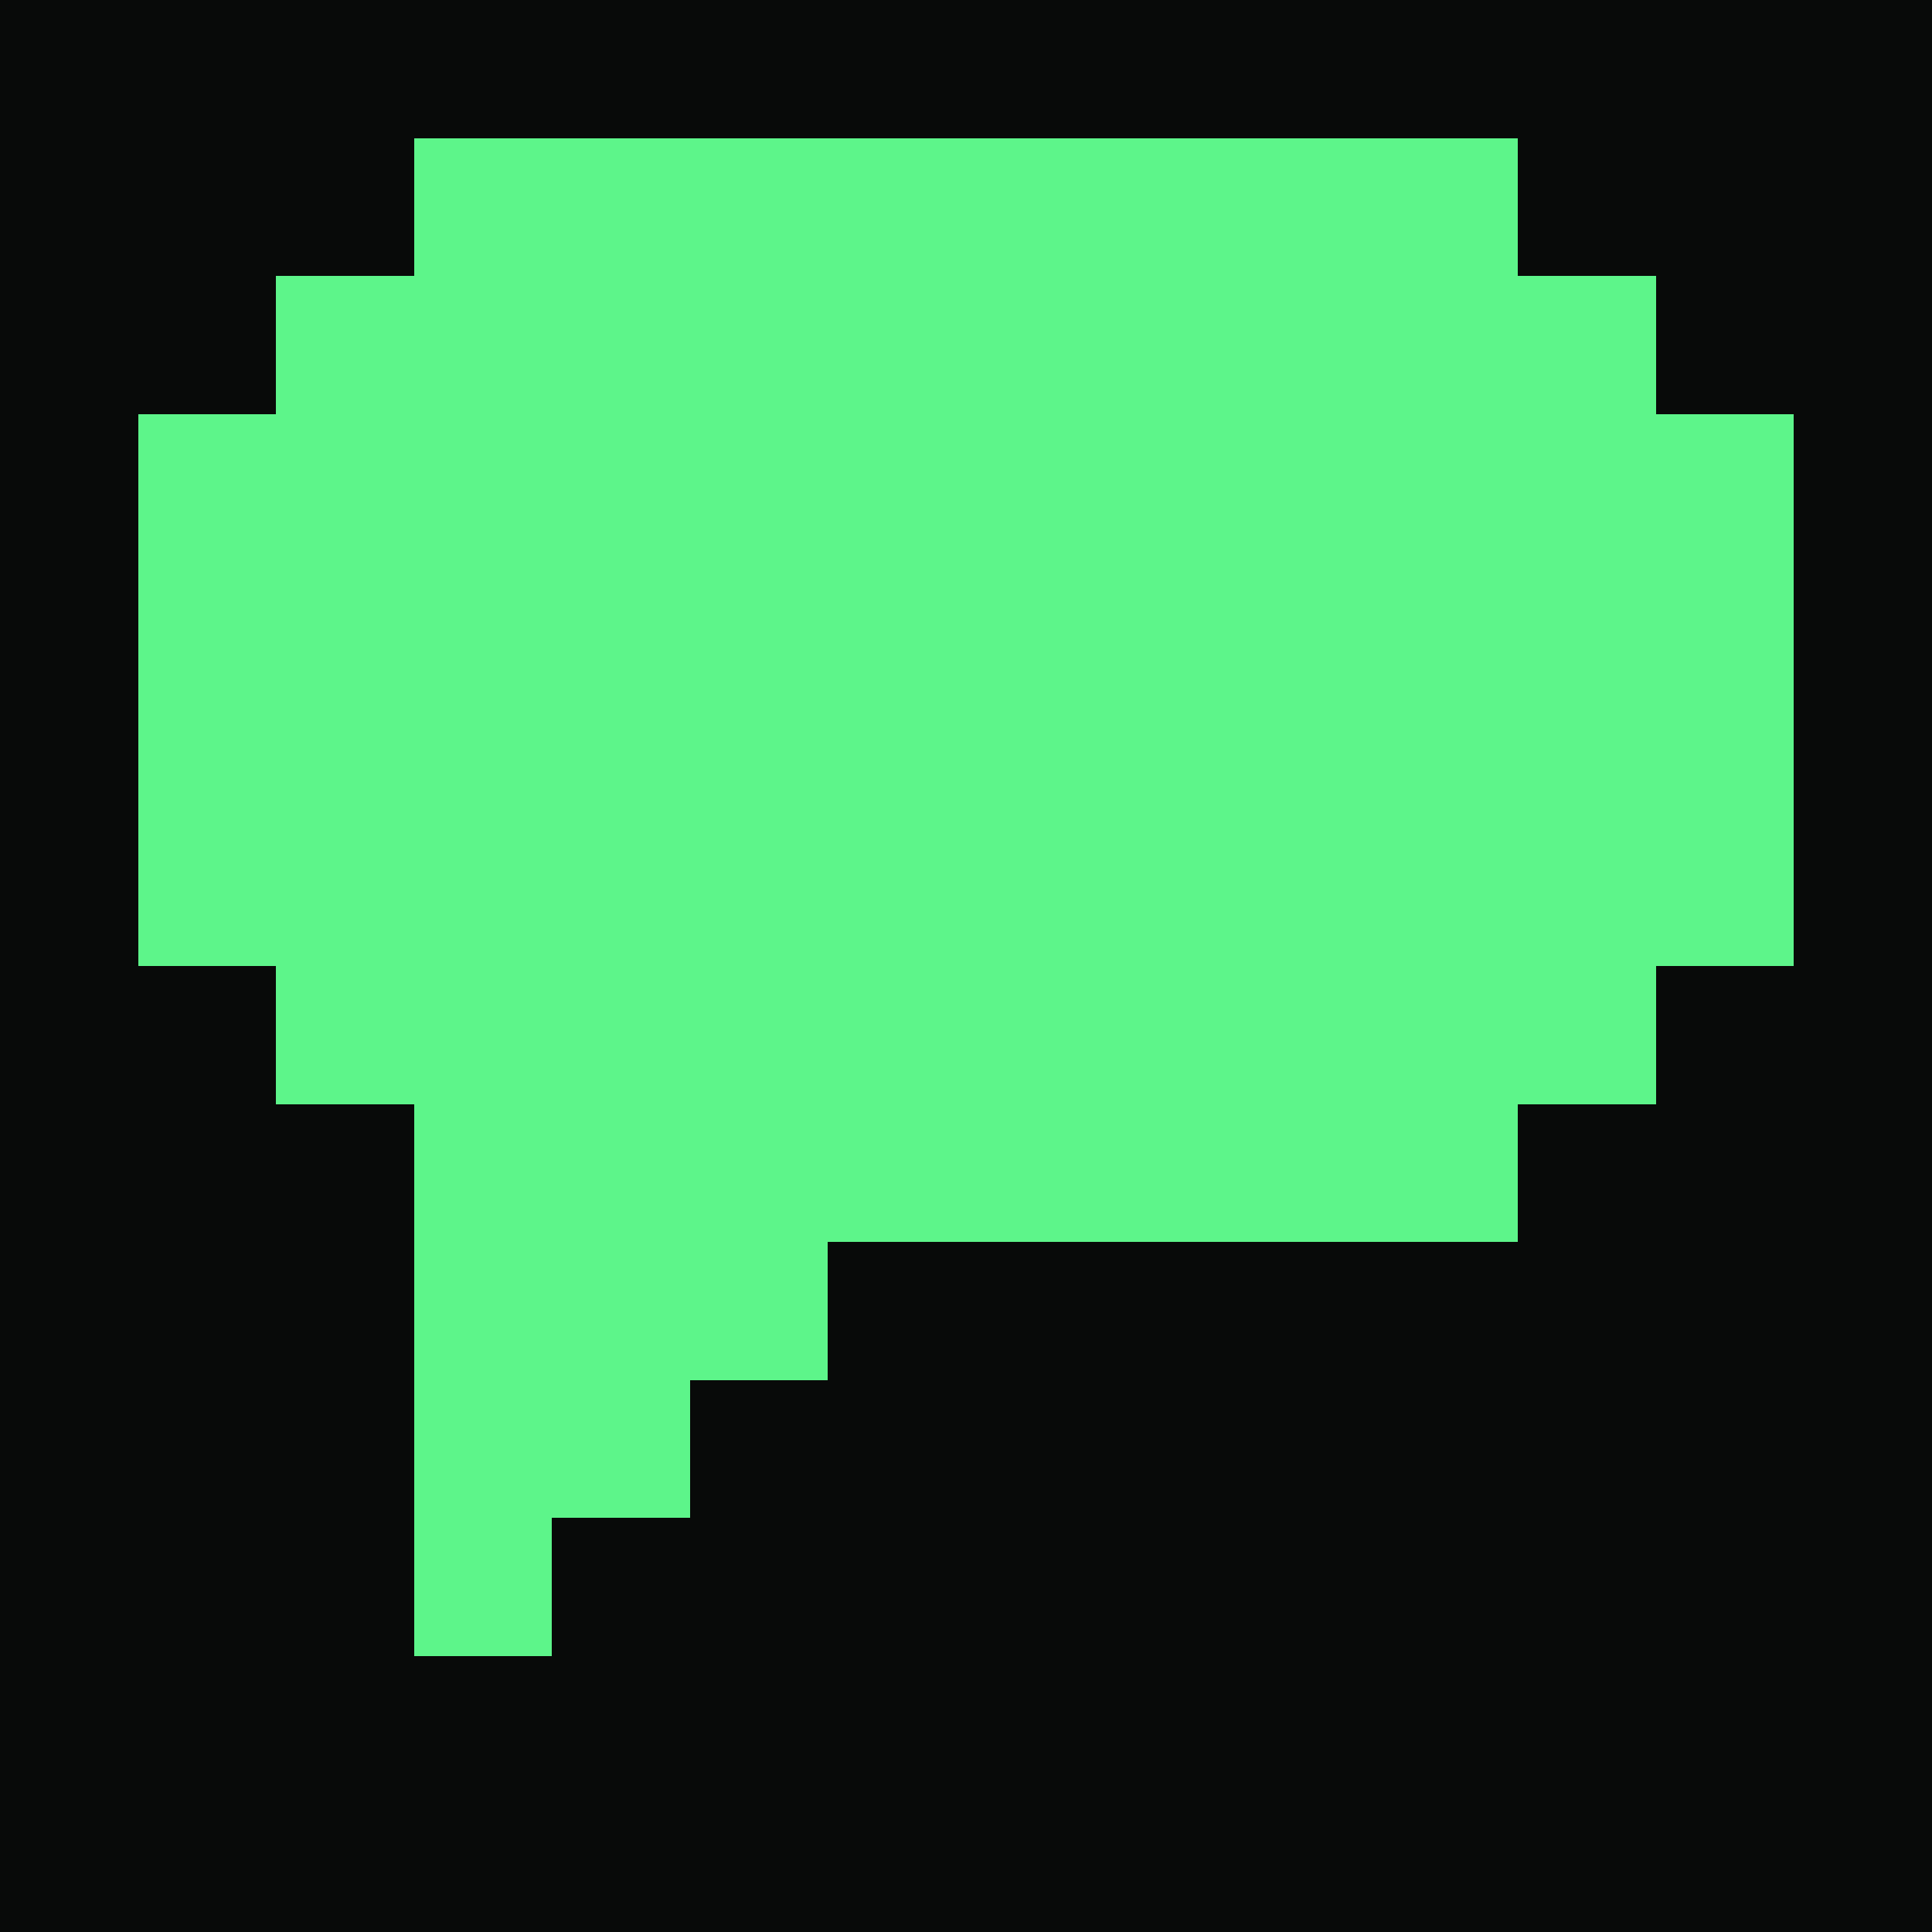
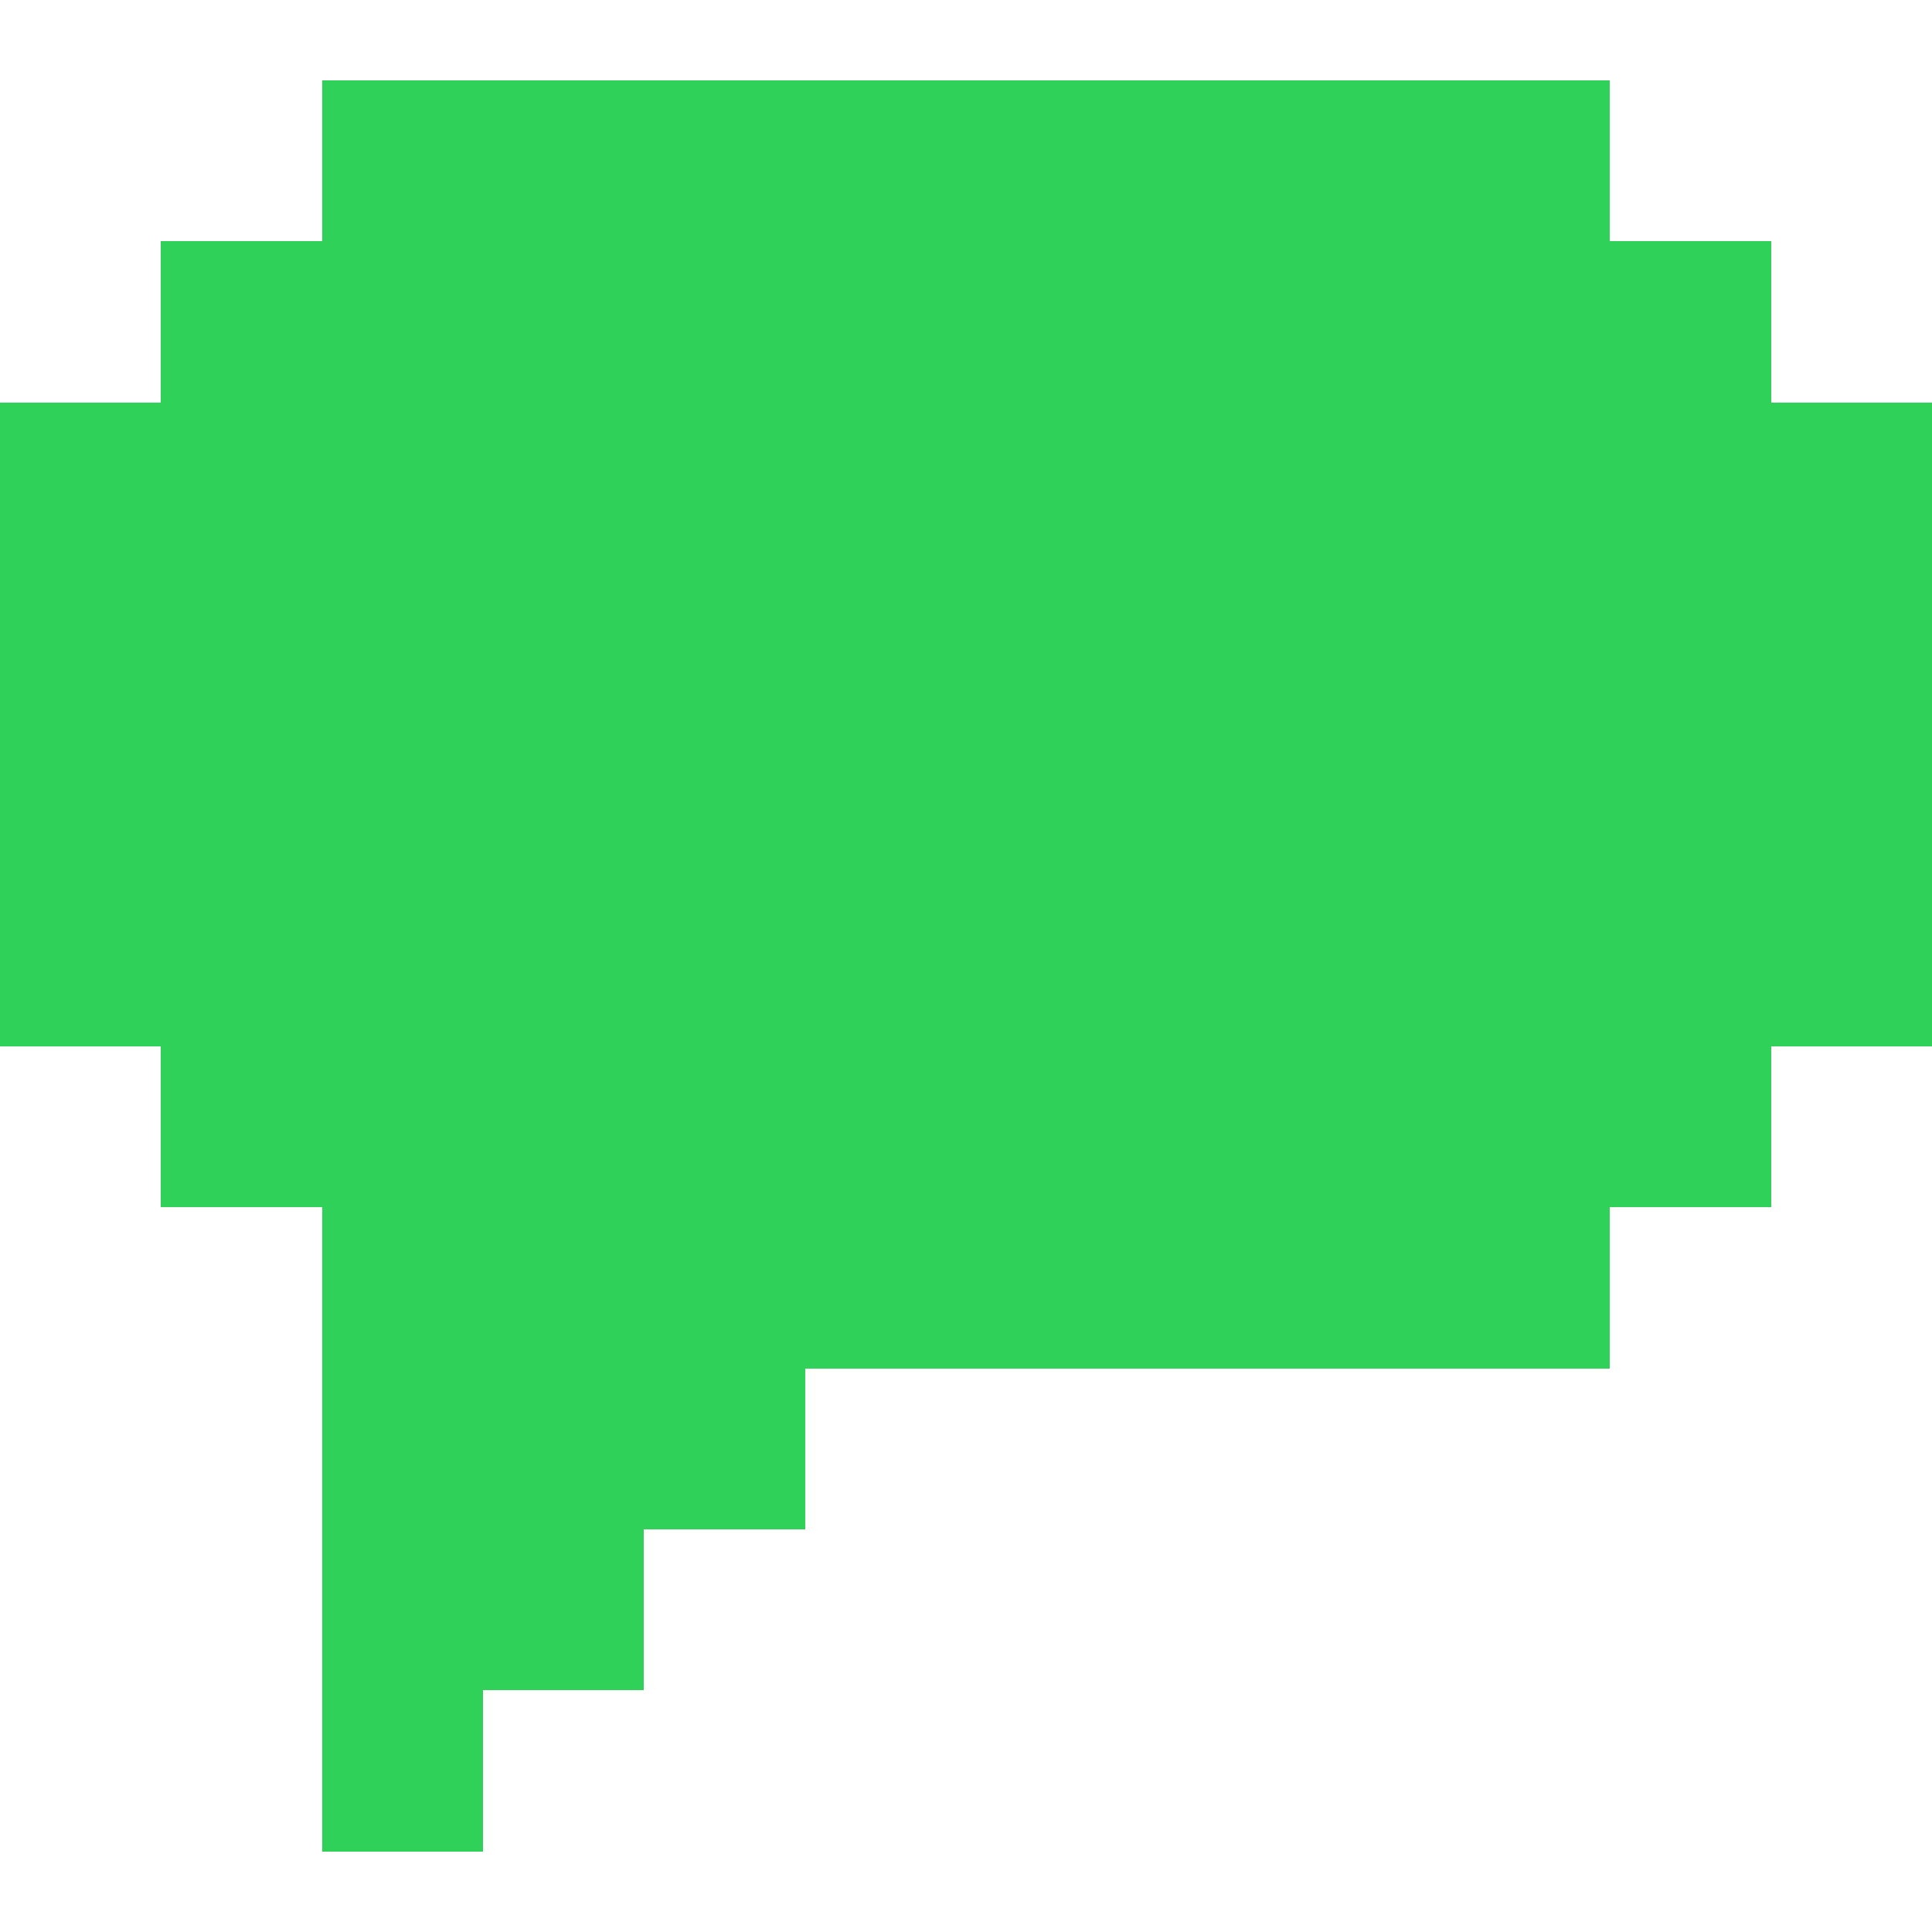
- <svg xmlns="http://www.w3.org/2000/svg" viewBox="0 0 14 14" shape-rendering="crispEdges">
-   <rect width="14" height="14" fill="#080a09" />
-   <g fill="#5df58a" transform="translate(1 1)">
+ <svg xmlns="http://www.w3.org/2000/svg" viewBox="0 0 12 12" shape-rendering="crispEdges">
+   <g fill="#30d158" transform="translate(0 0.5)">
    <rect x="2" y="0" width="8" height="1" />
    <rect x="1" y="1" width="10" height="1" />
    <rect x="0" y="2" width="12" height="4" />
    <rect x="1" y="6" width="10" height="1" />
    <rect x="2" y="7" width="8" height="1" />
    <rect x="2" y="8" width="3" height="1" />
    <rect x="2" y="9" width="2" height="1" />
    <rect x="2" y="10" width="1" height="1" />
  </g>
</svg>
